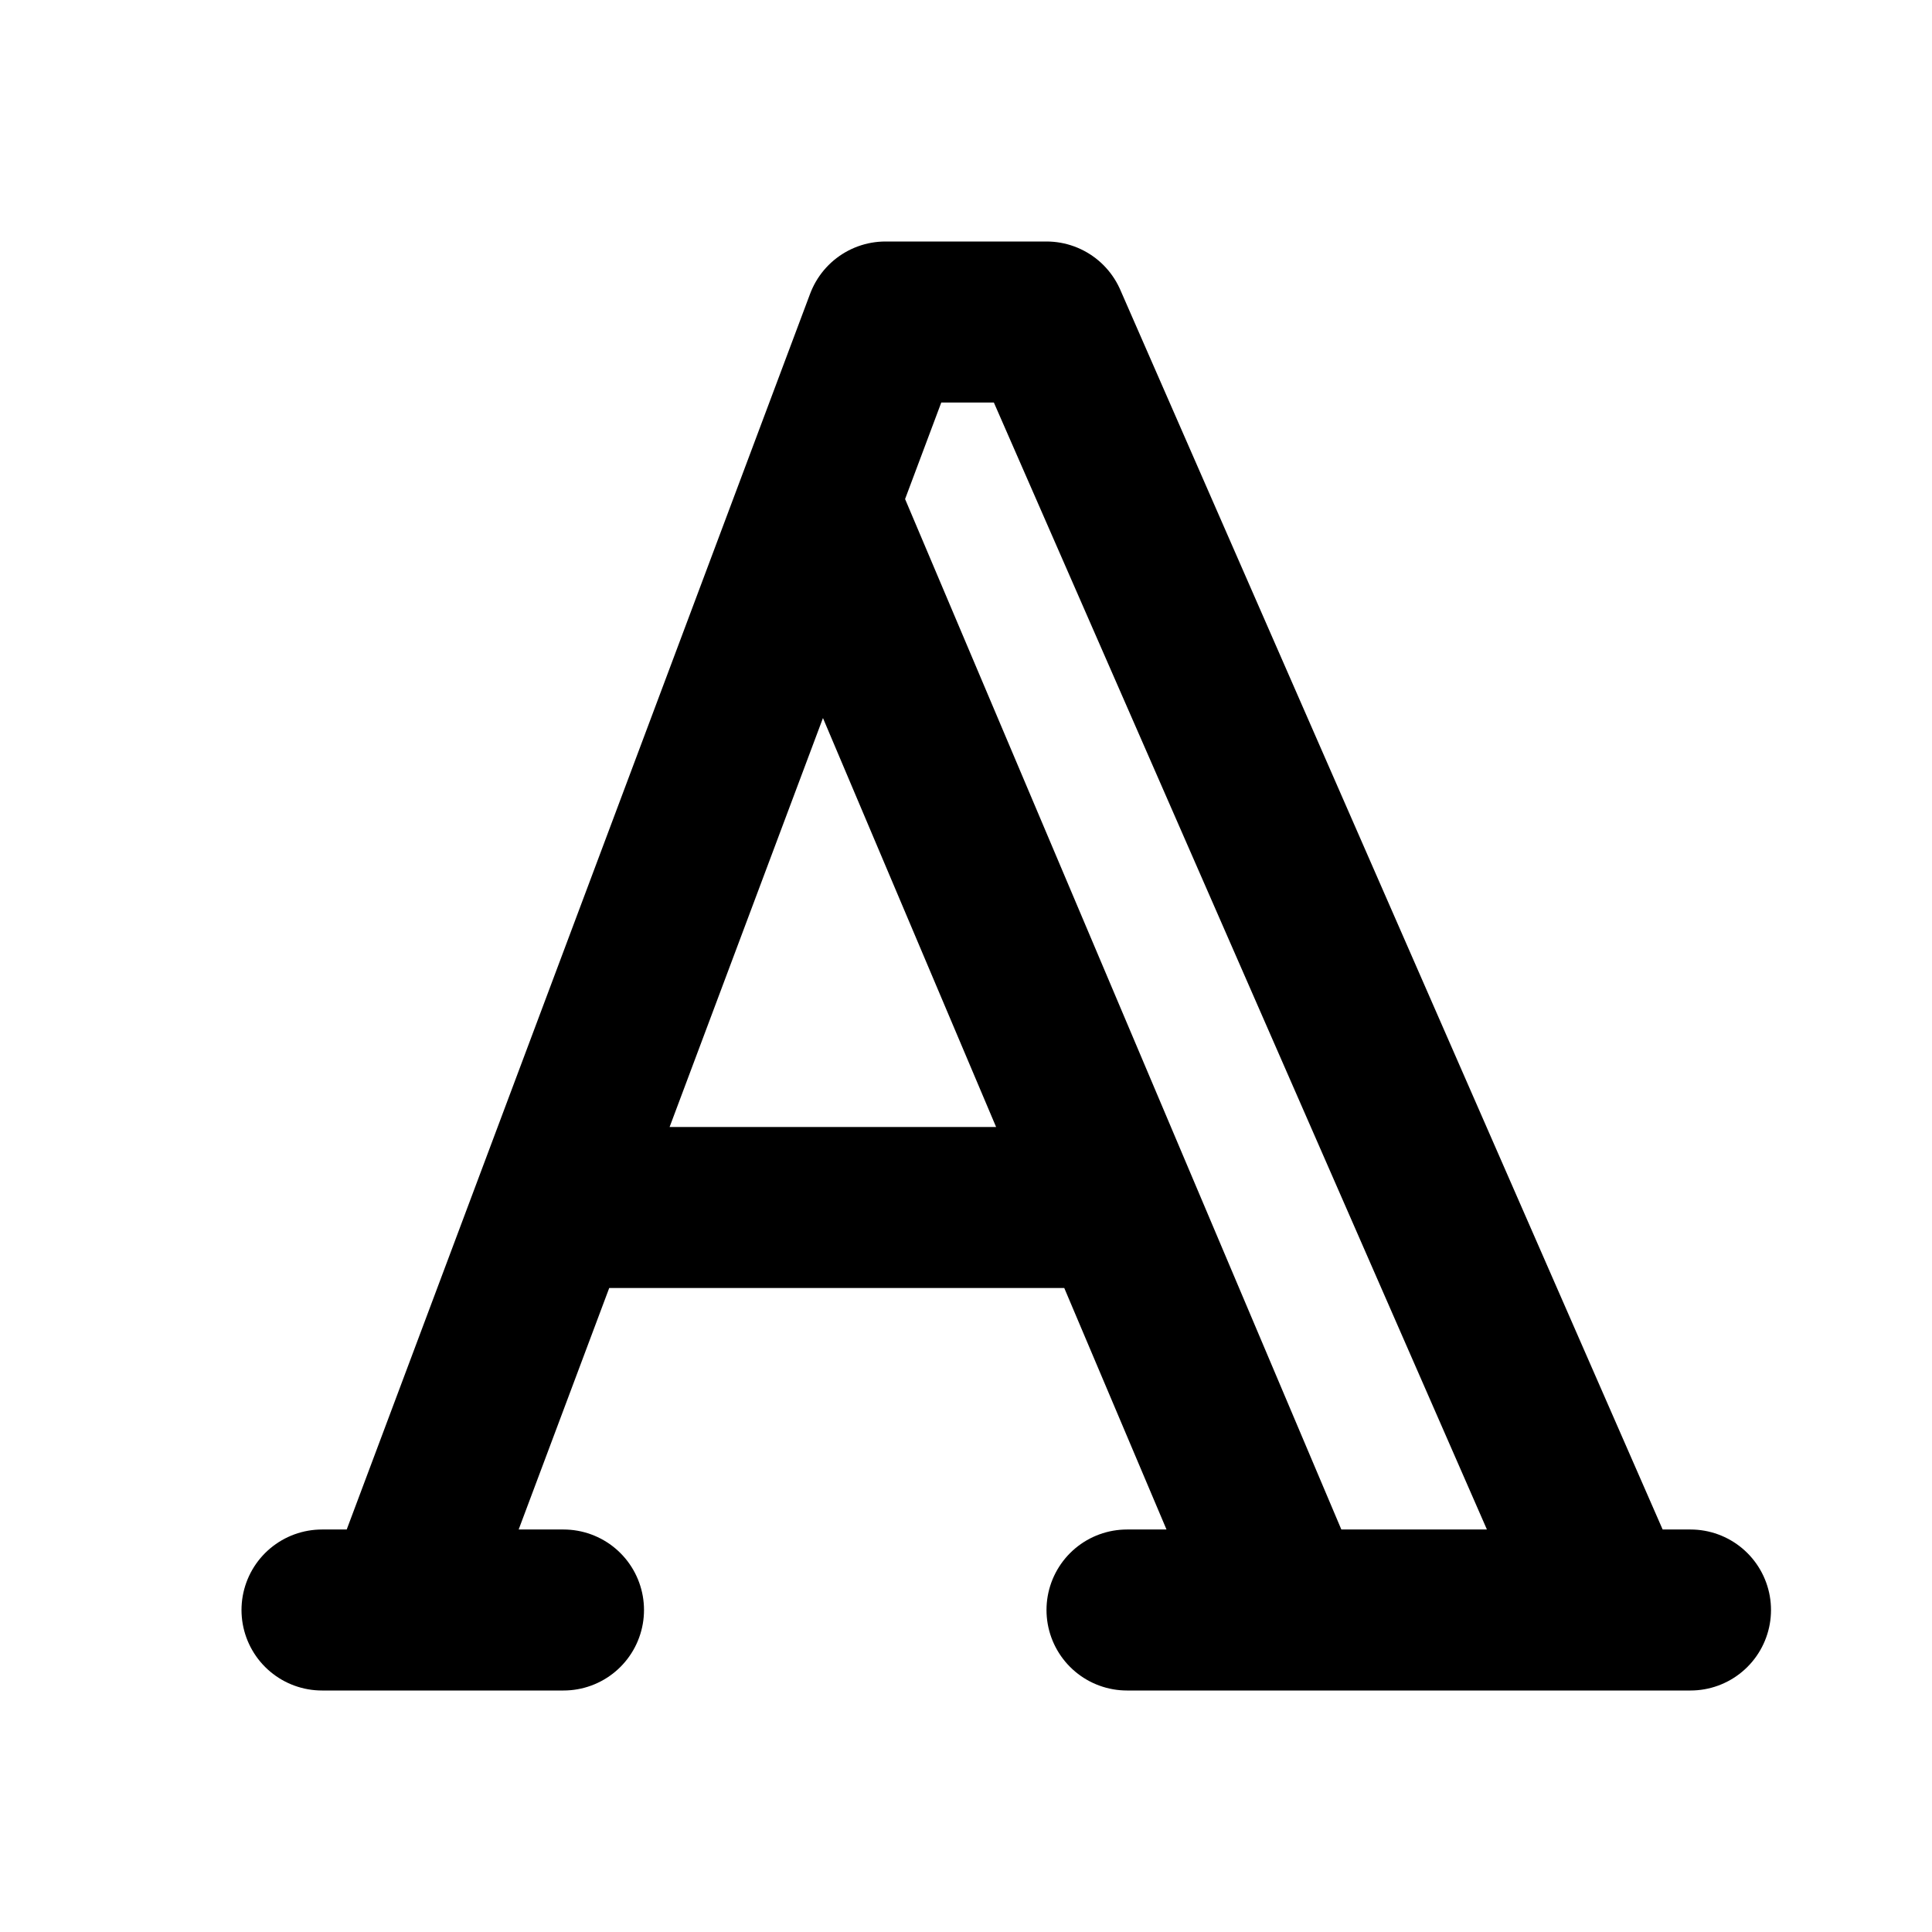
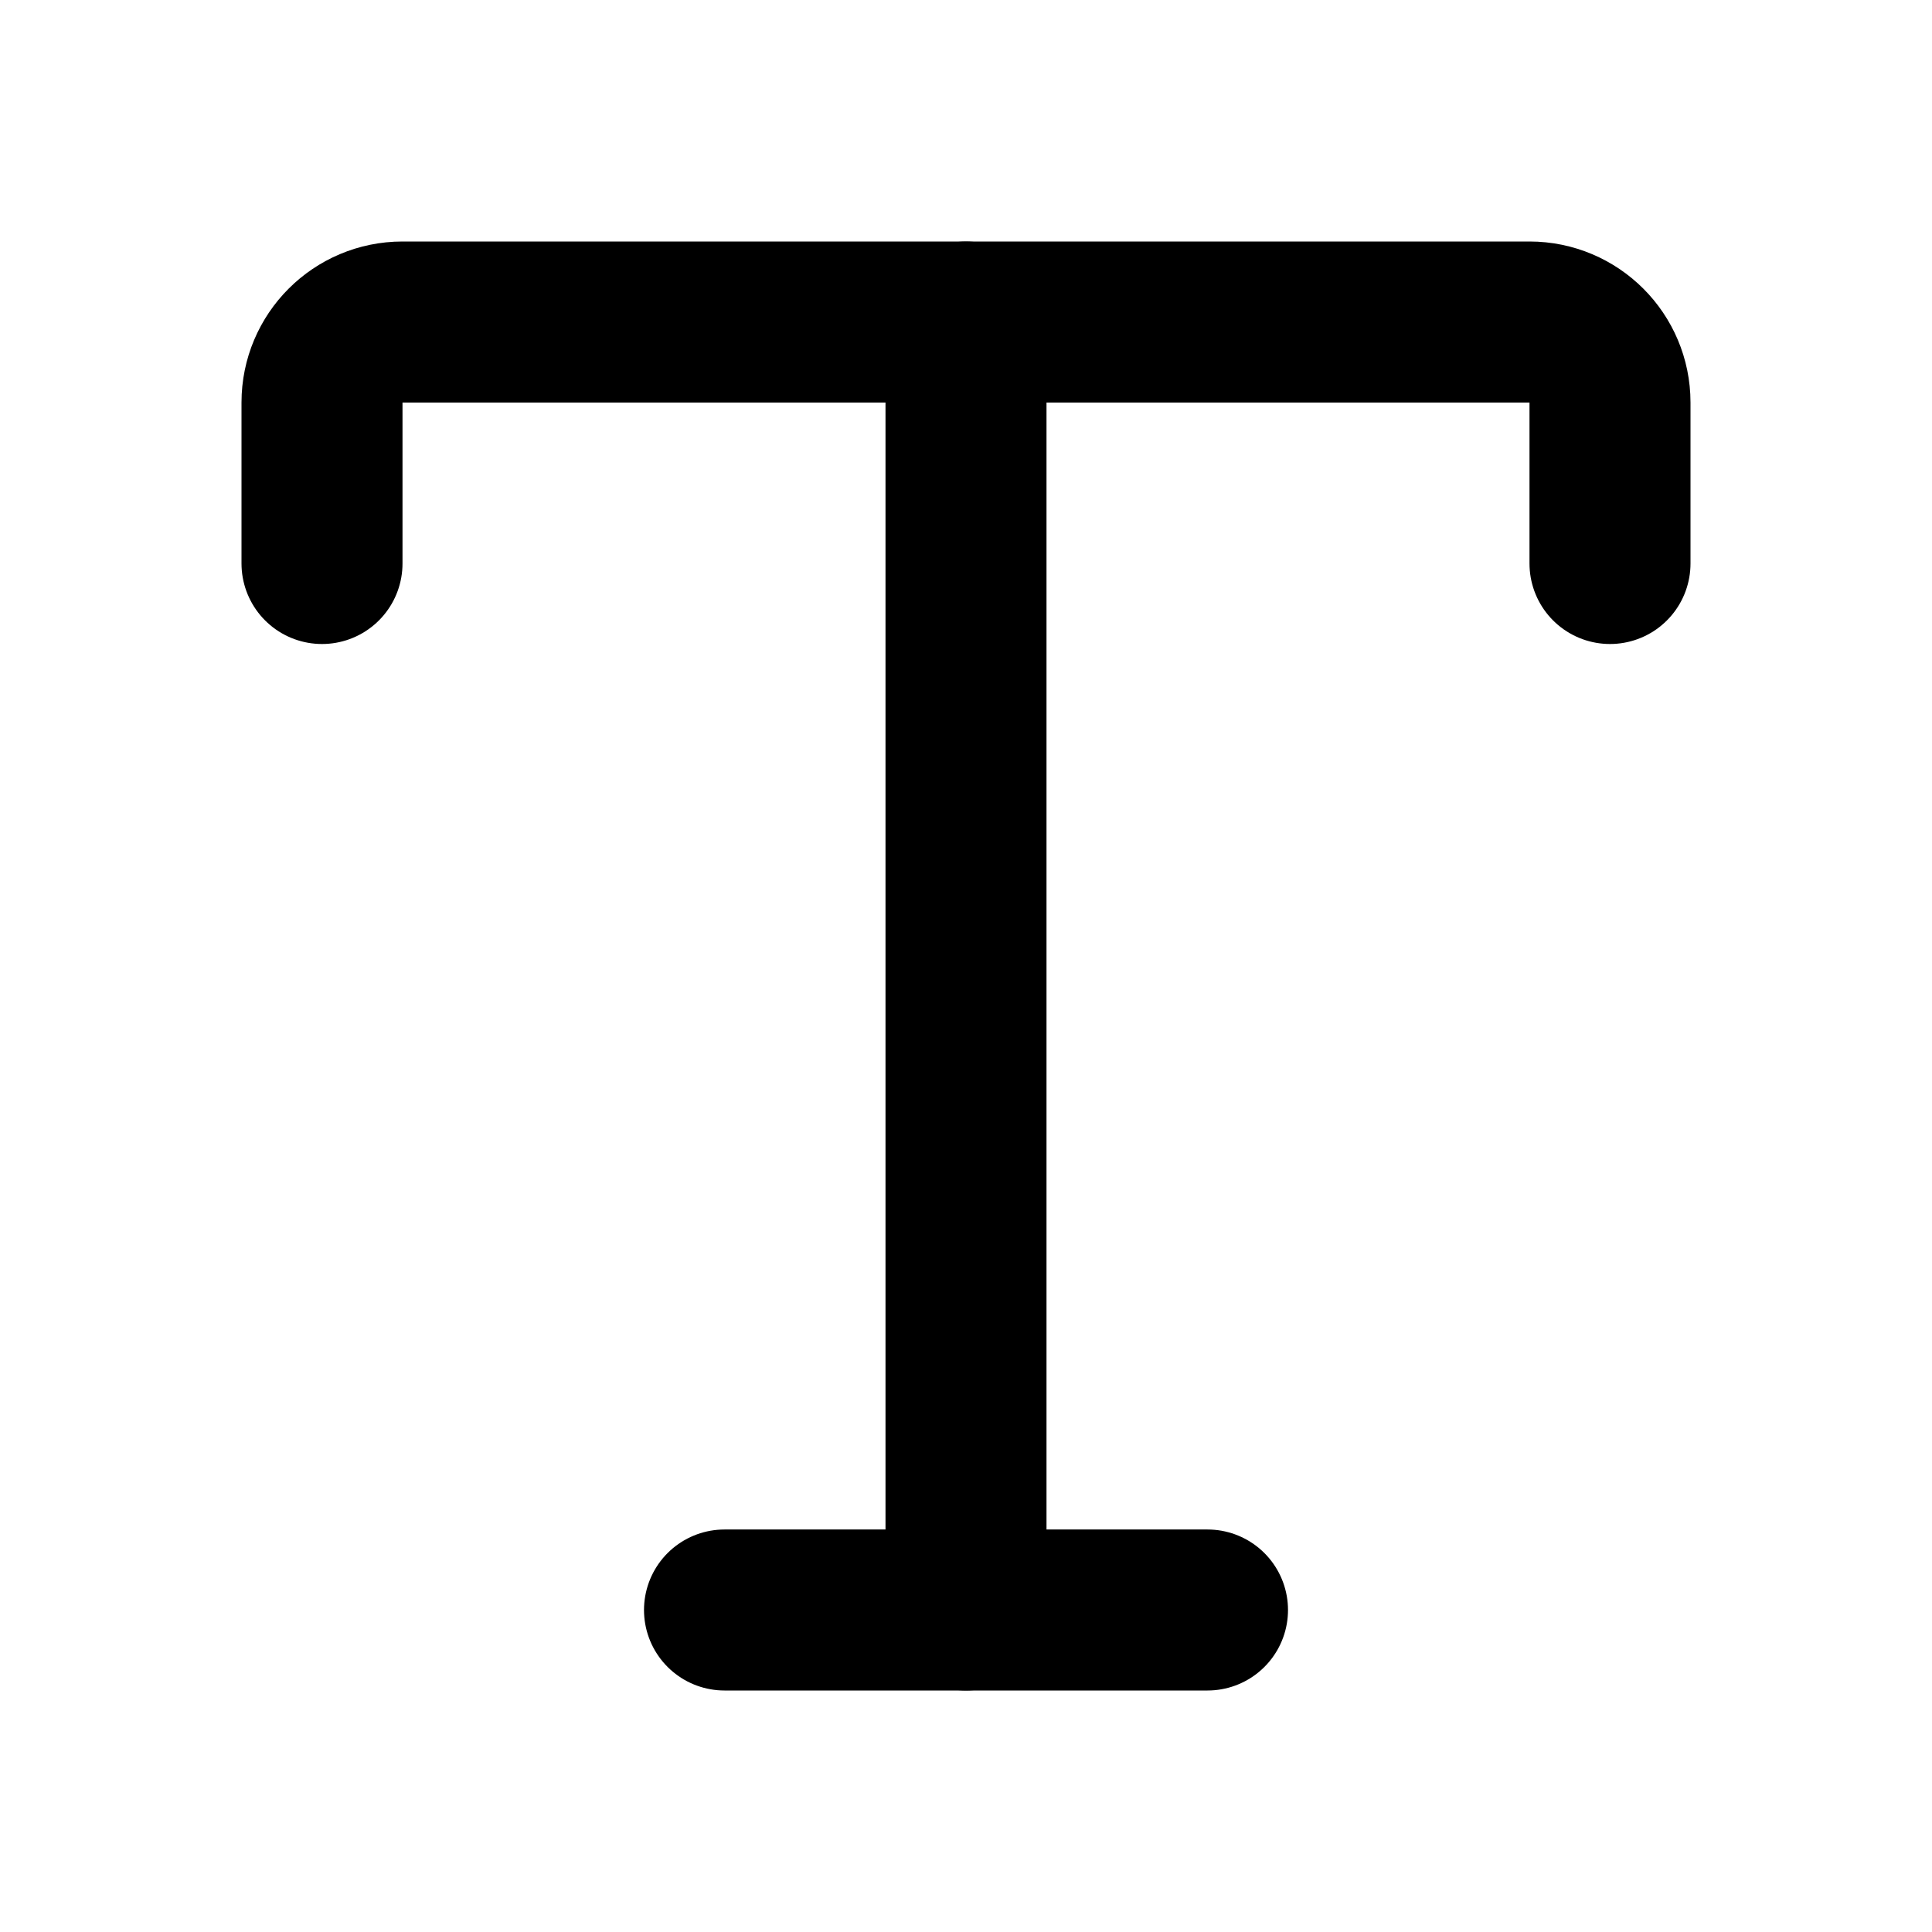
- <svg xmlns="http://www.w3.org/2000/svg" width="24" height="24" fill="none" stroke="currentColor" stroke-linecap="round" stroke-linejoin="round" stroke-width="2" class="icon icon-tabler icons-tabler-outline icon-tabler-typography" viewBox="0 0 24 24">
-   <path stroke="none" d="M0 0h24v24H0z" />
-   <path d="M4 20h3m7 0h7M6.9 15h6.9m-3.6-8.7L16 20M5 20l6-16h2l7 16" />
+ <svg xmlns="http://www.w3.org/2000/svg" class="lucide lucide-type" width="24" height="24" viewBox="0 0 24 24" fill="none" stroke="currentColor" stroke-width="2" stroke-linecap="round" stroke-linejoin="round">
+   <path d="M12 4v16" />
+   <path d="M4 7V5a1 1 0 0 1 1-1h14a1 1 0 0 1 1 1v2" />
+   <path d="M9 20h6" />
</svg>
